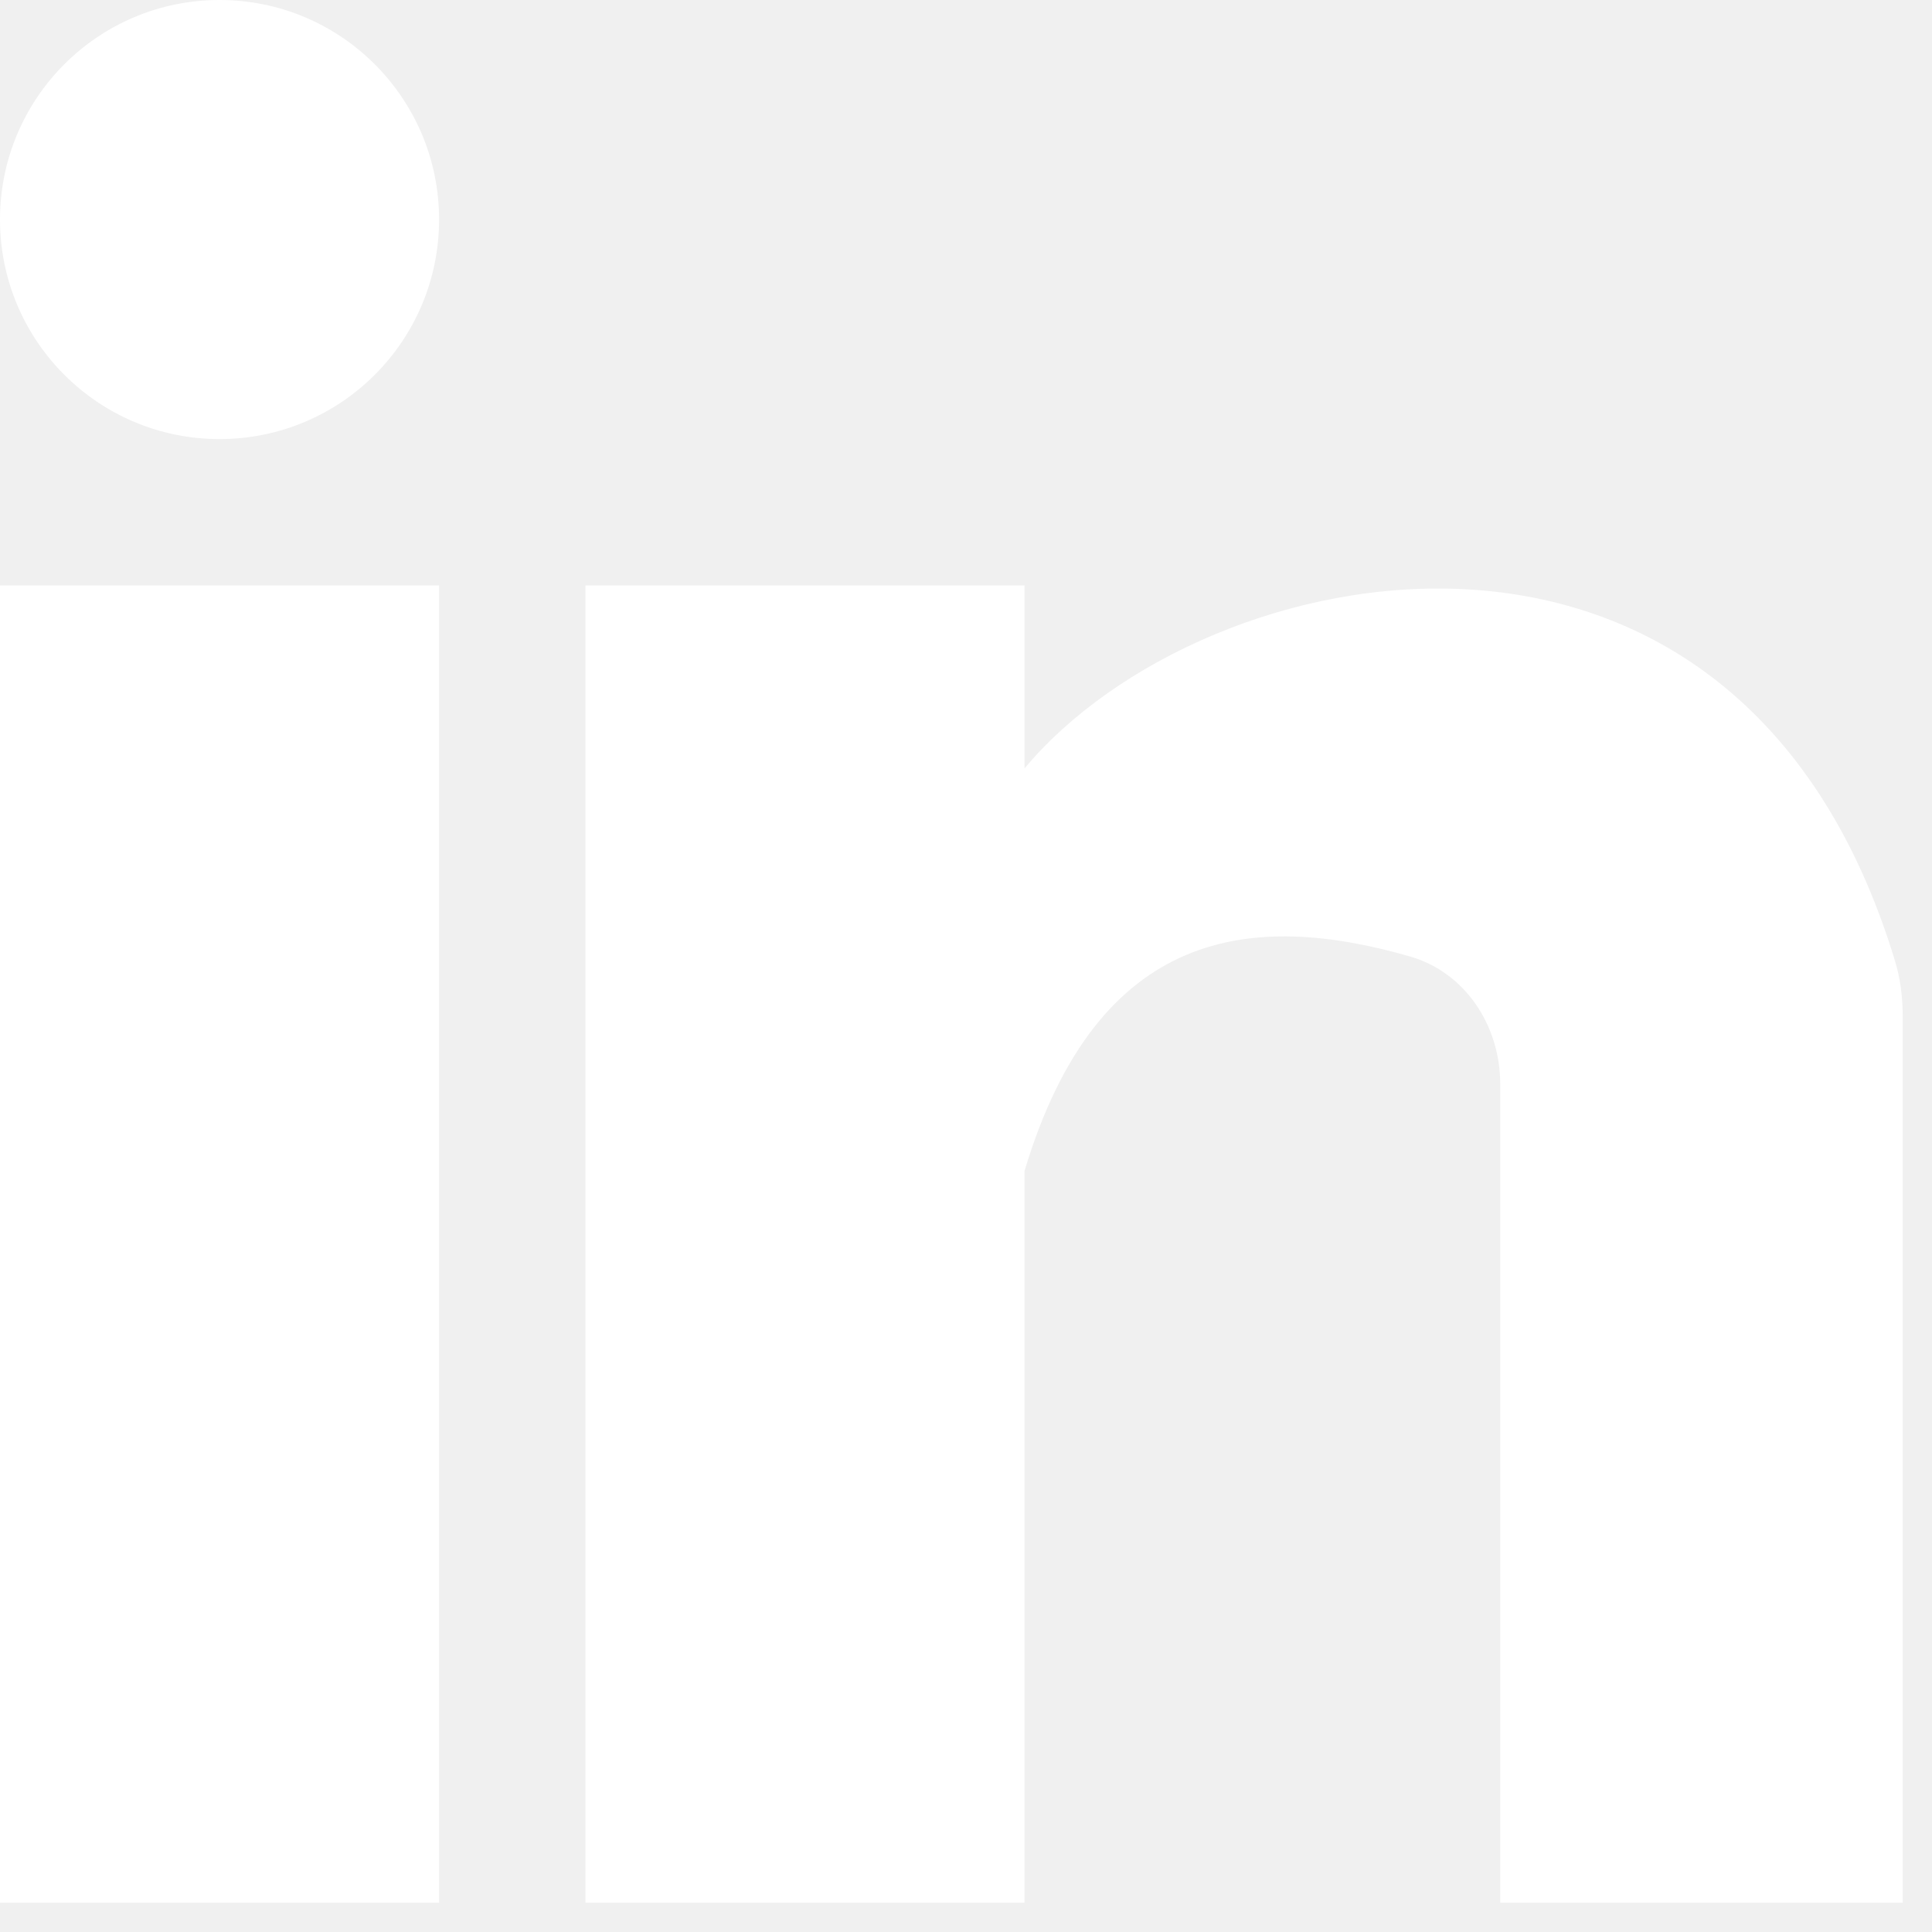
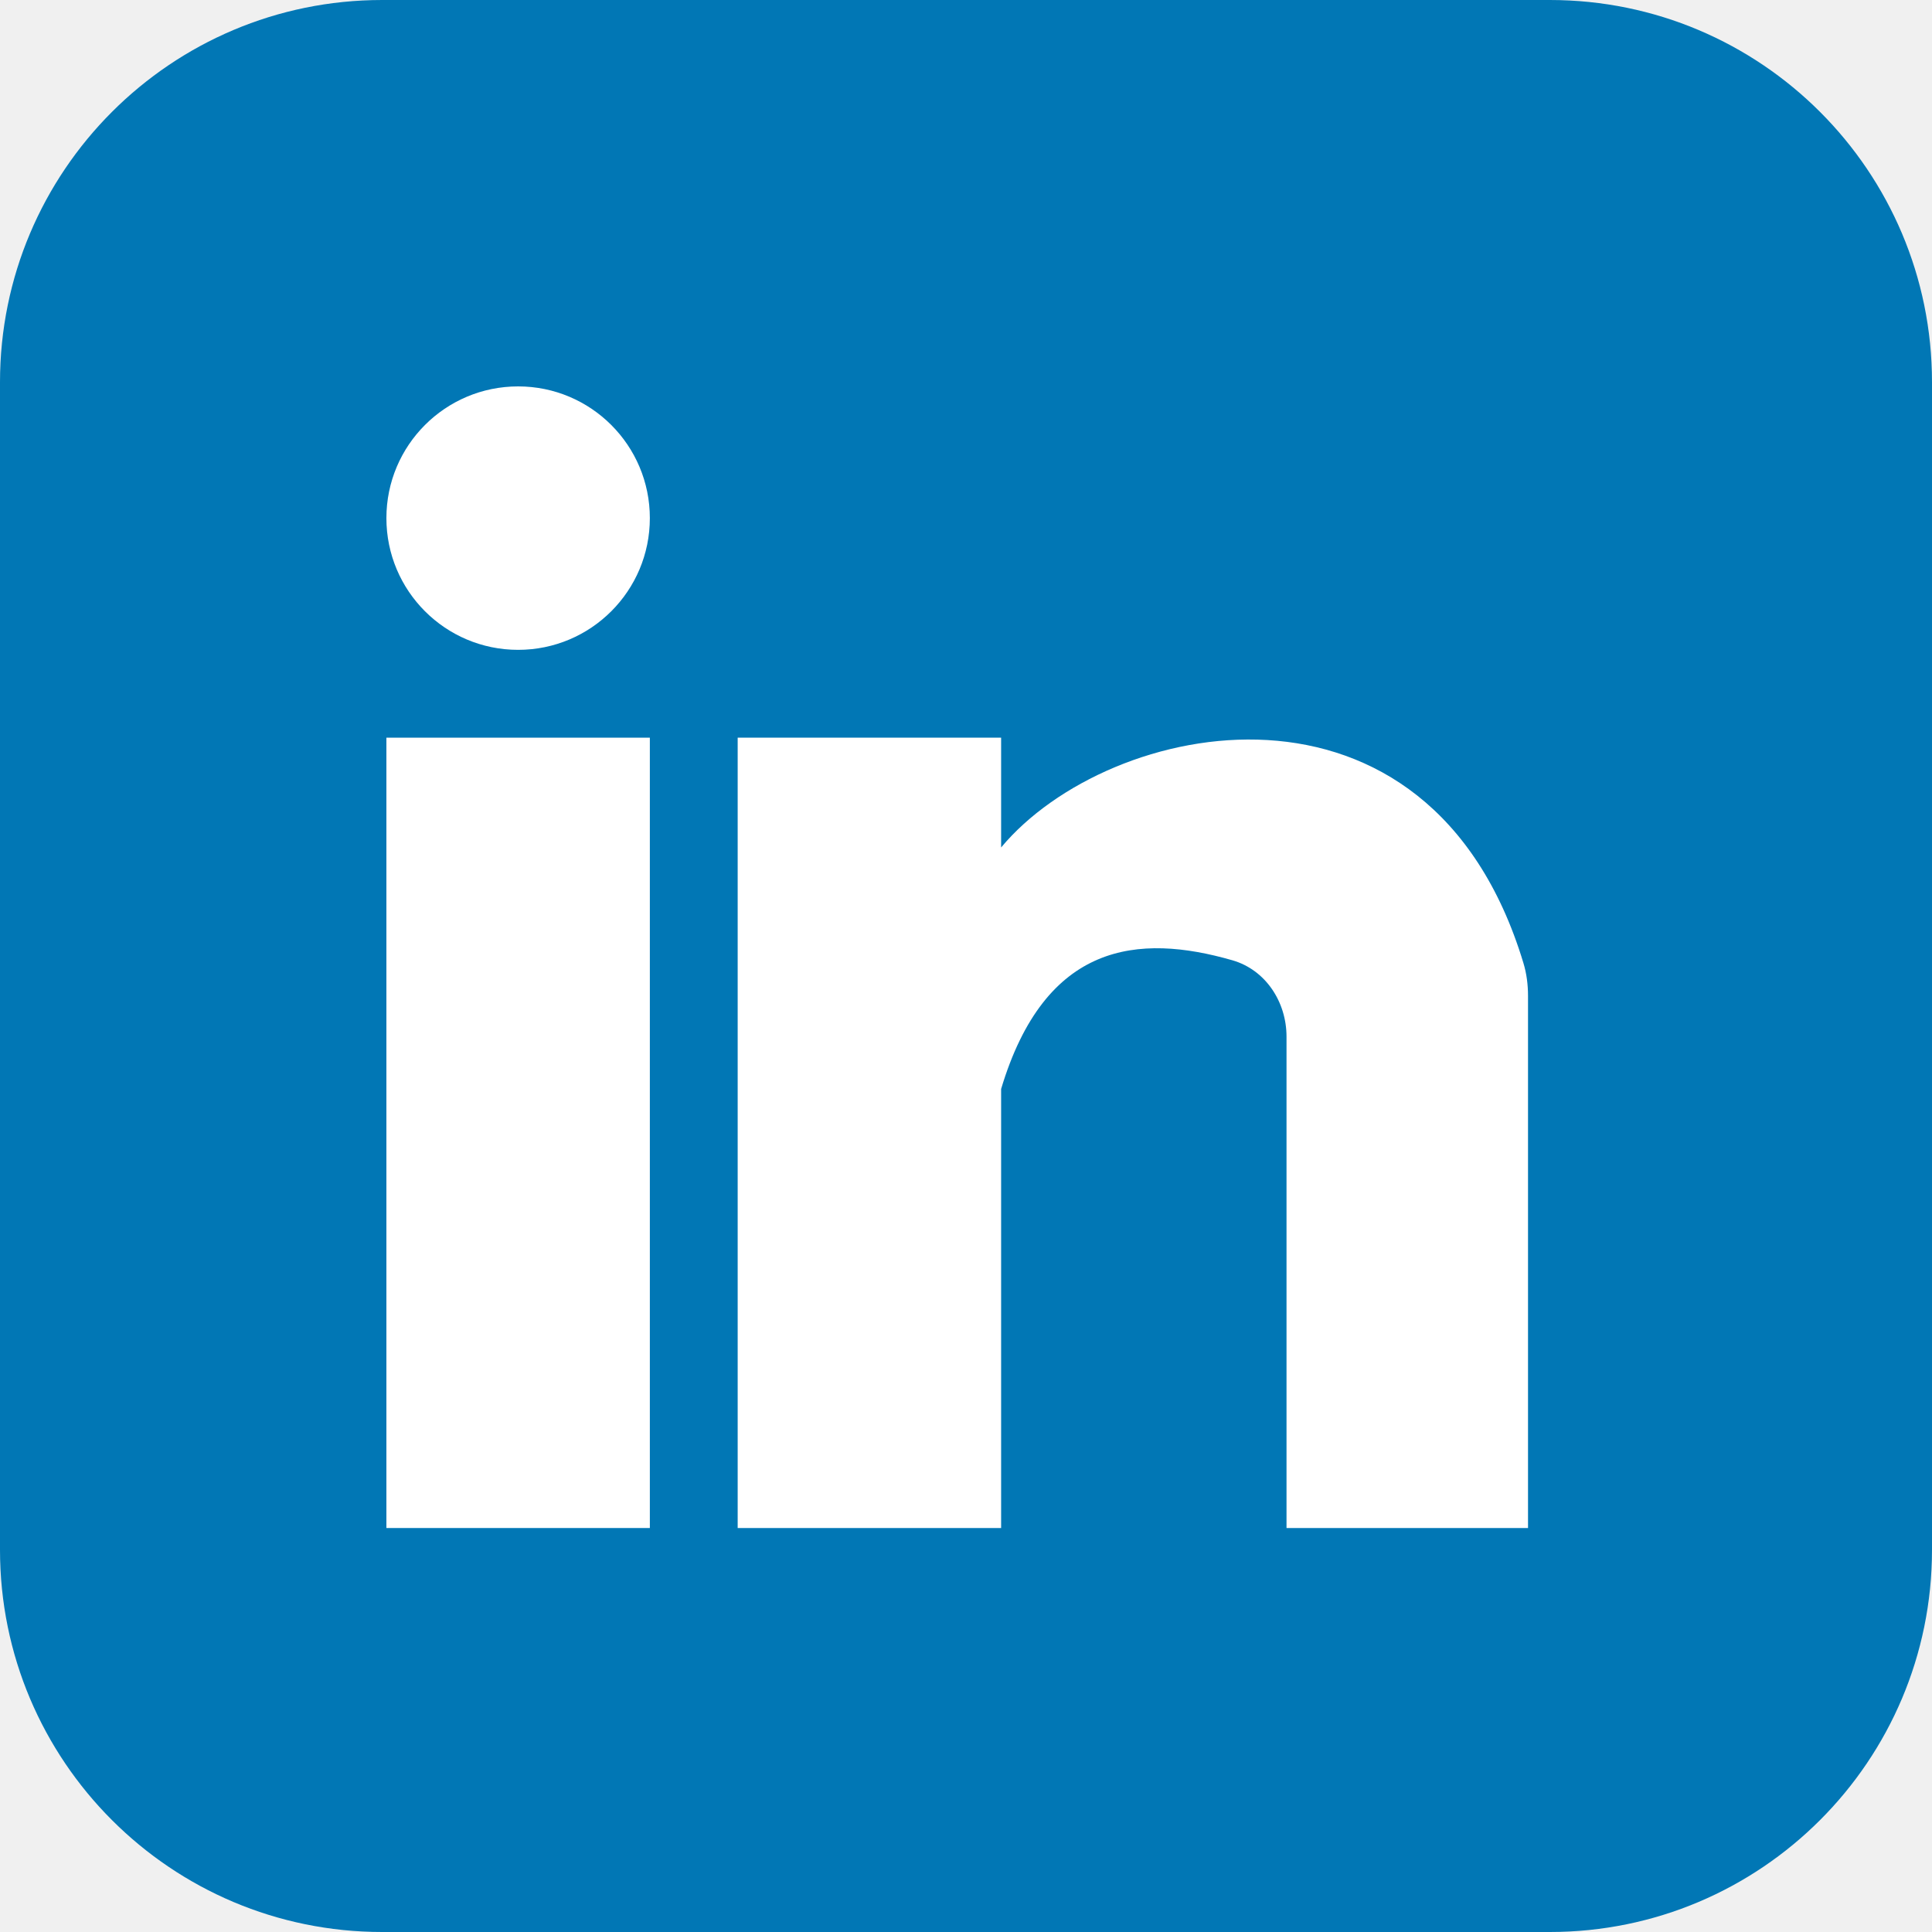
- <svg xmlns="http://www.w3.org/2000/svg" width="30" height="30" viewBox="0 0 30 30" fill="none">
-   <g id="Group 2416">
-     <path id="Rectangle 2568" d="M0 9.091H6.818V29.545H0V9.091Z" fill="white" />
-     <path id="Ellipse 11" d="M6.818 3.409C6.818 5.292 5.292 6.818 3.409 6.818C1.526 6.818 0 5.292 0 3.409C0 1.526 1.526 0 3.409 0C5.292 0 6.818 1.526 6.818 3.409Z" fill="white" />
-     <path id="Union" fill-rule="evenodd" clip-rule="evenodd" d="M15.909 9.091H9.091V29.545H15.909V9.091ZM15.909 11.932C18.702 8.58 26.988 6.876 29.425 14.92C29.509 15.194 29.545 15.486 29.545 15.773V29.545L23.295 29.545V16.829C23.295 15.93 22.755 15.099 21.891 14.851C19.467 14.155 17.051 14.376 15.909 18.182V11.932Z" fill="white" />
+ <svg xmlns="http://www.w3.org/2000/svg" width="50" height="50" viewBox="0 0 50 50" fill="none">
+   <path d="M0 9.89C0 4.428 4.428 0 9.89 0H40.11C45.572 0 50 4.428 50 9.89V40.11C50 45.572 45.572 50 40.11 50H9.89C4.428 50 0 45.572 0 40.11V9.89Z" fill="#0177B5" />
+   <g transform="translate(10, 10)">
+     <svg width="30" height="30" viewBox="0 0 30 30" fill="none">
+       <g id="Group 2416">
+         <path id="Rectangle 2568" d="M0 9.091H6.818V29.545H0V9.091Z" fill="white" />
+         <path id="Ellipse 11" d="M6.818 3.409C6.818 5.292 5.292 6.818 3.409 6.818C1.526 6.818 0 5.292 0 3.409C0 1.526 1.526 0 3.409 0C5.292 0 6.818 1.526 6.818 3.409Z" fill="white" />
+         <path id="Union" fill-rule="evenodd" clip-rule="evenodd" d="M15.909 9.091H9.091V29.545H15.909V9.091ZM15.909 11.932C18.702 8.58 26.988 6.876 29.425 14.92C29.509 15.194 29.545 15.486 29.545 15.773V29.545L23.295 29.545V16.829C23.295 15.93 22.755 15.099 21.891 14.851C19.467 14.155 17.051 14.376 15.909 18.182V11.932Z" fill="white" />
+       </g>
+     </svg>
  </g>
</svg>
